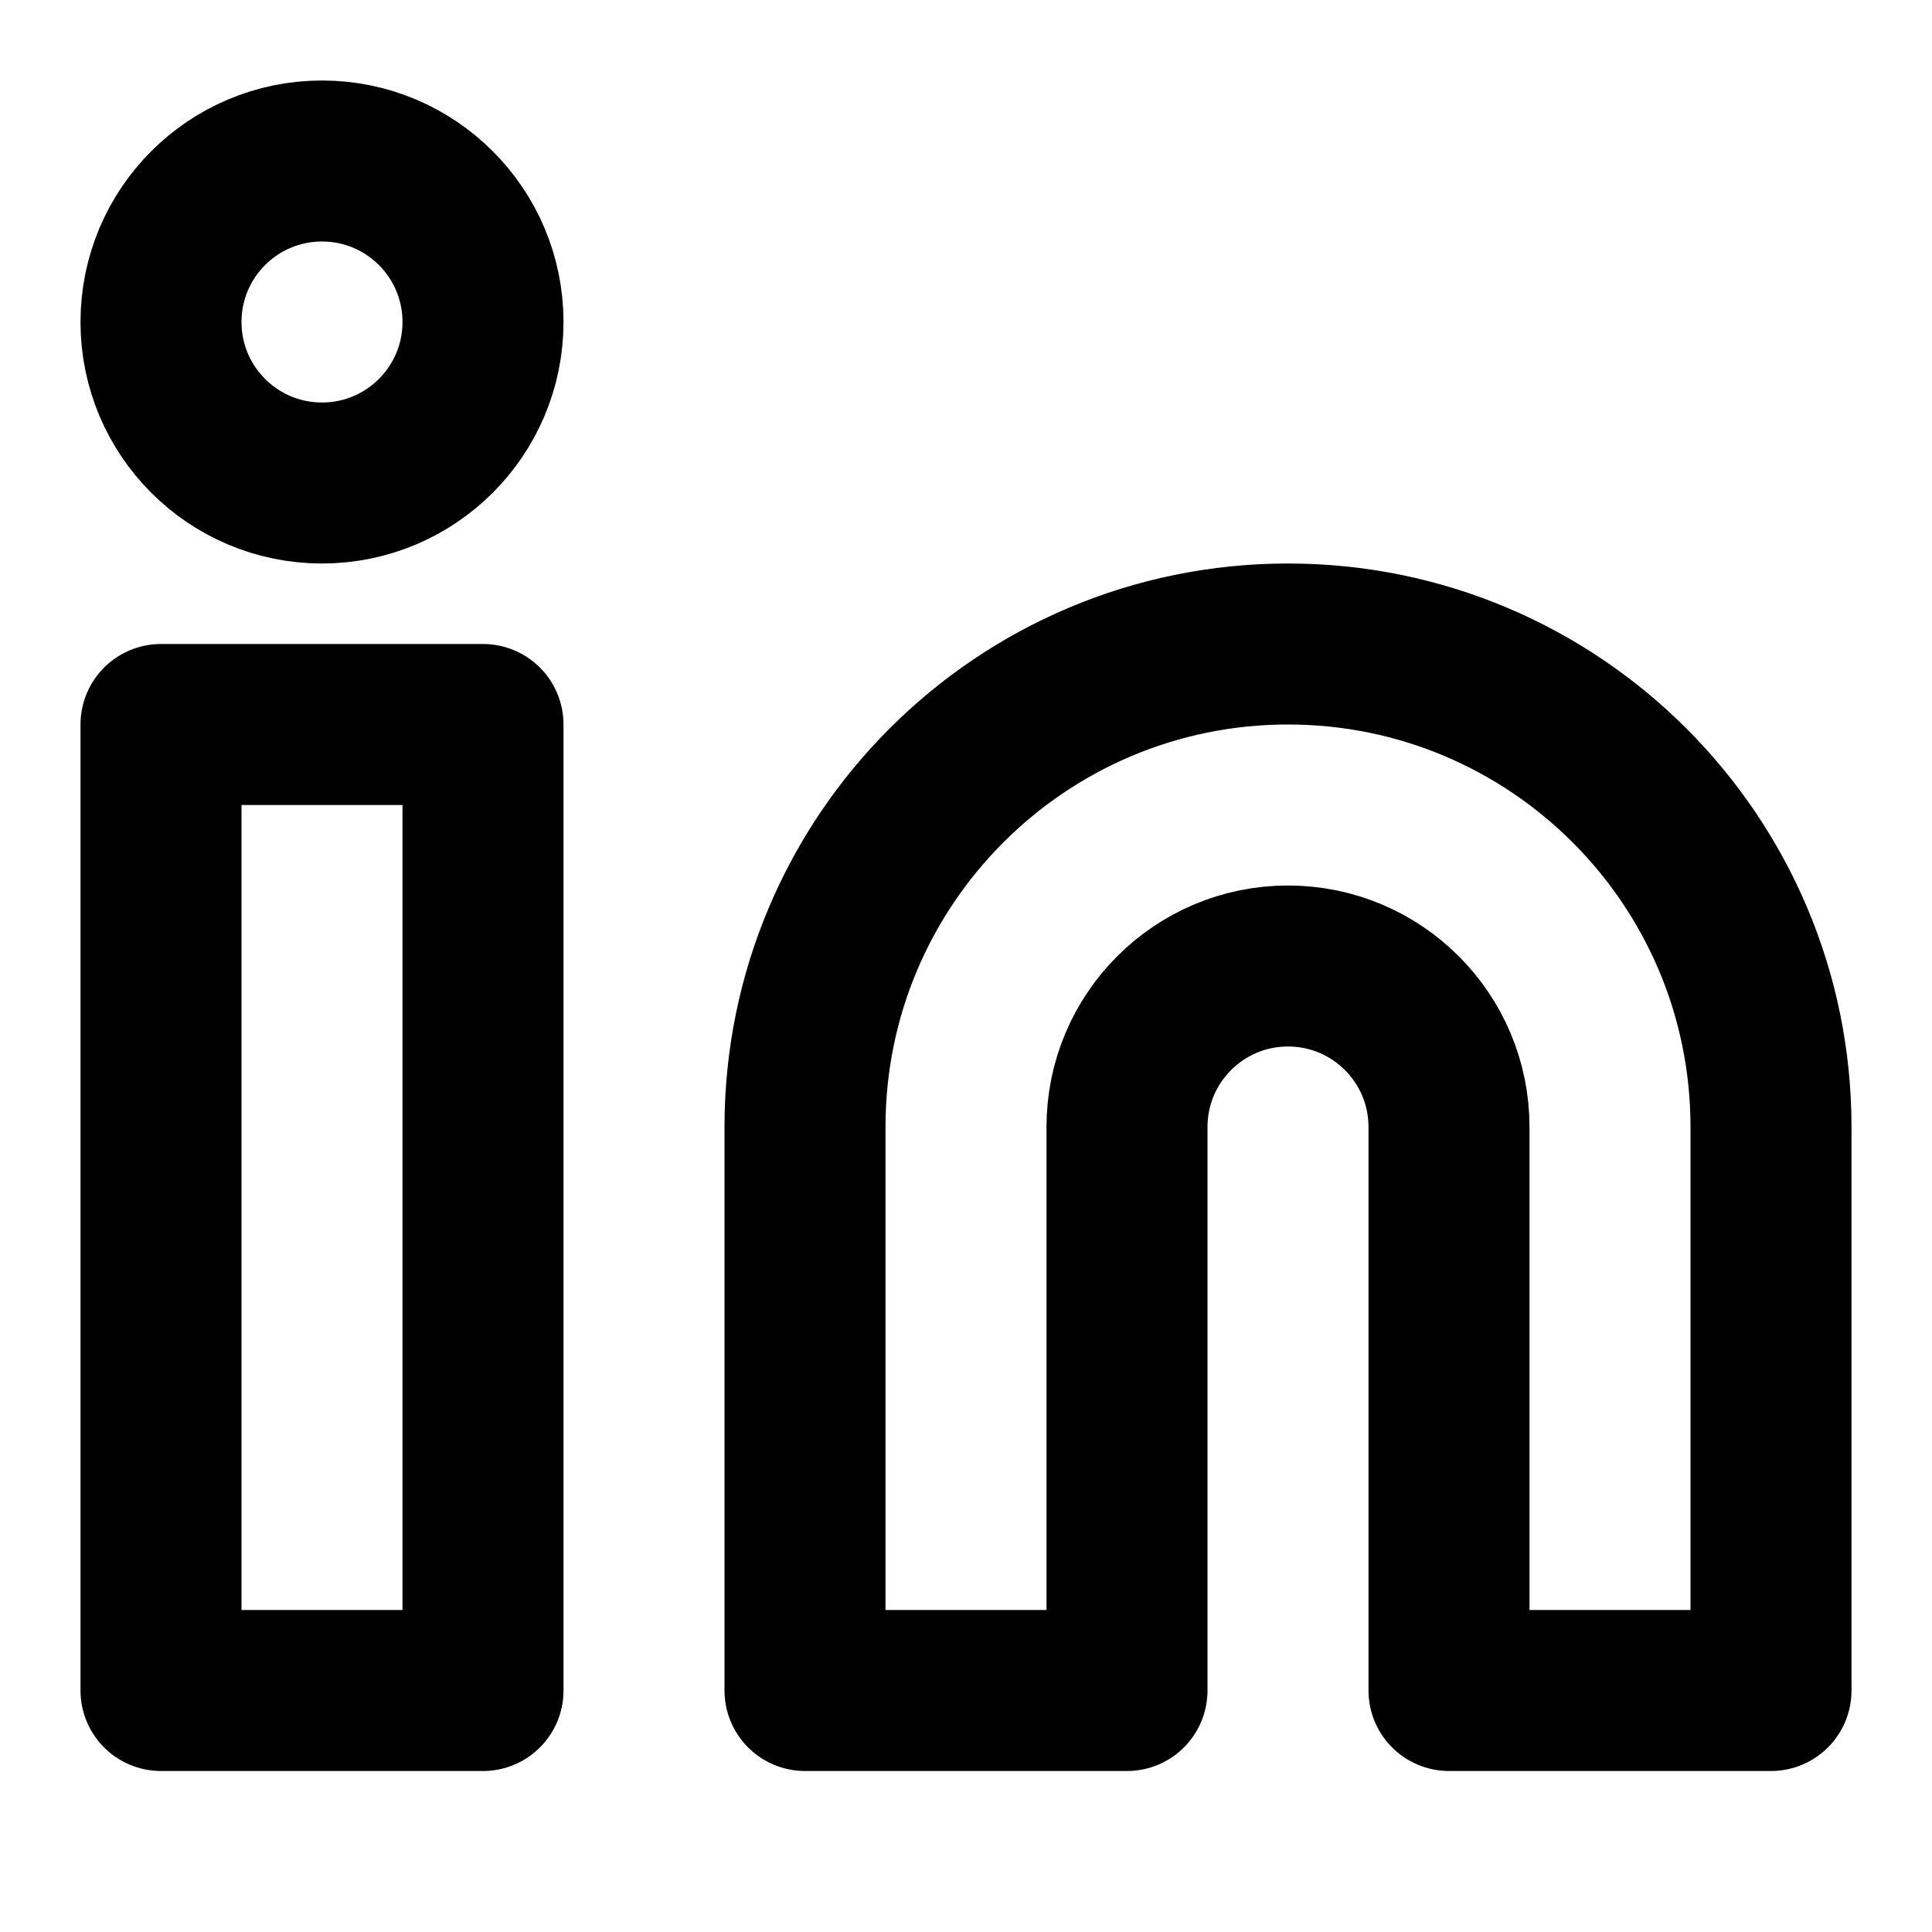
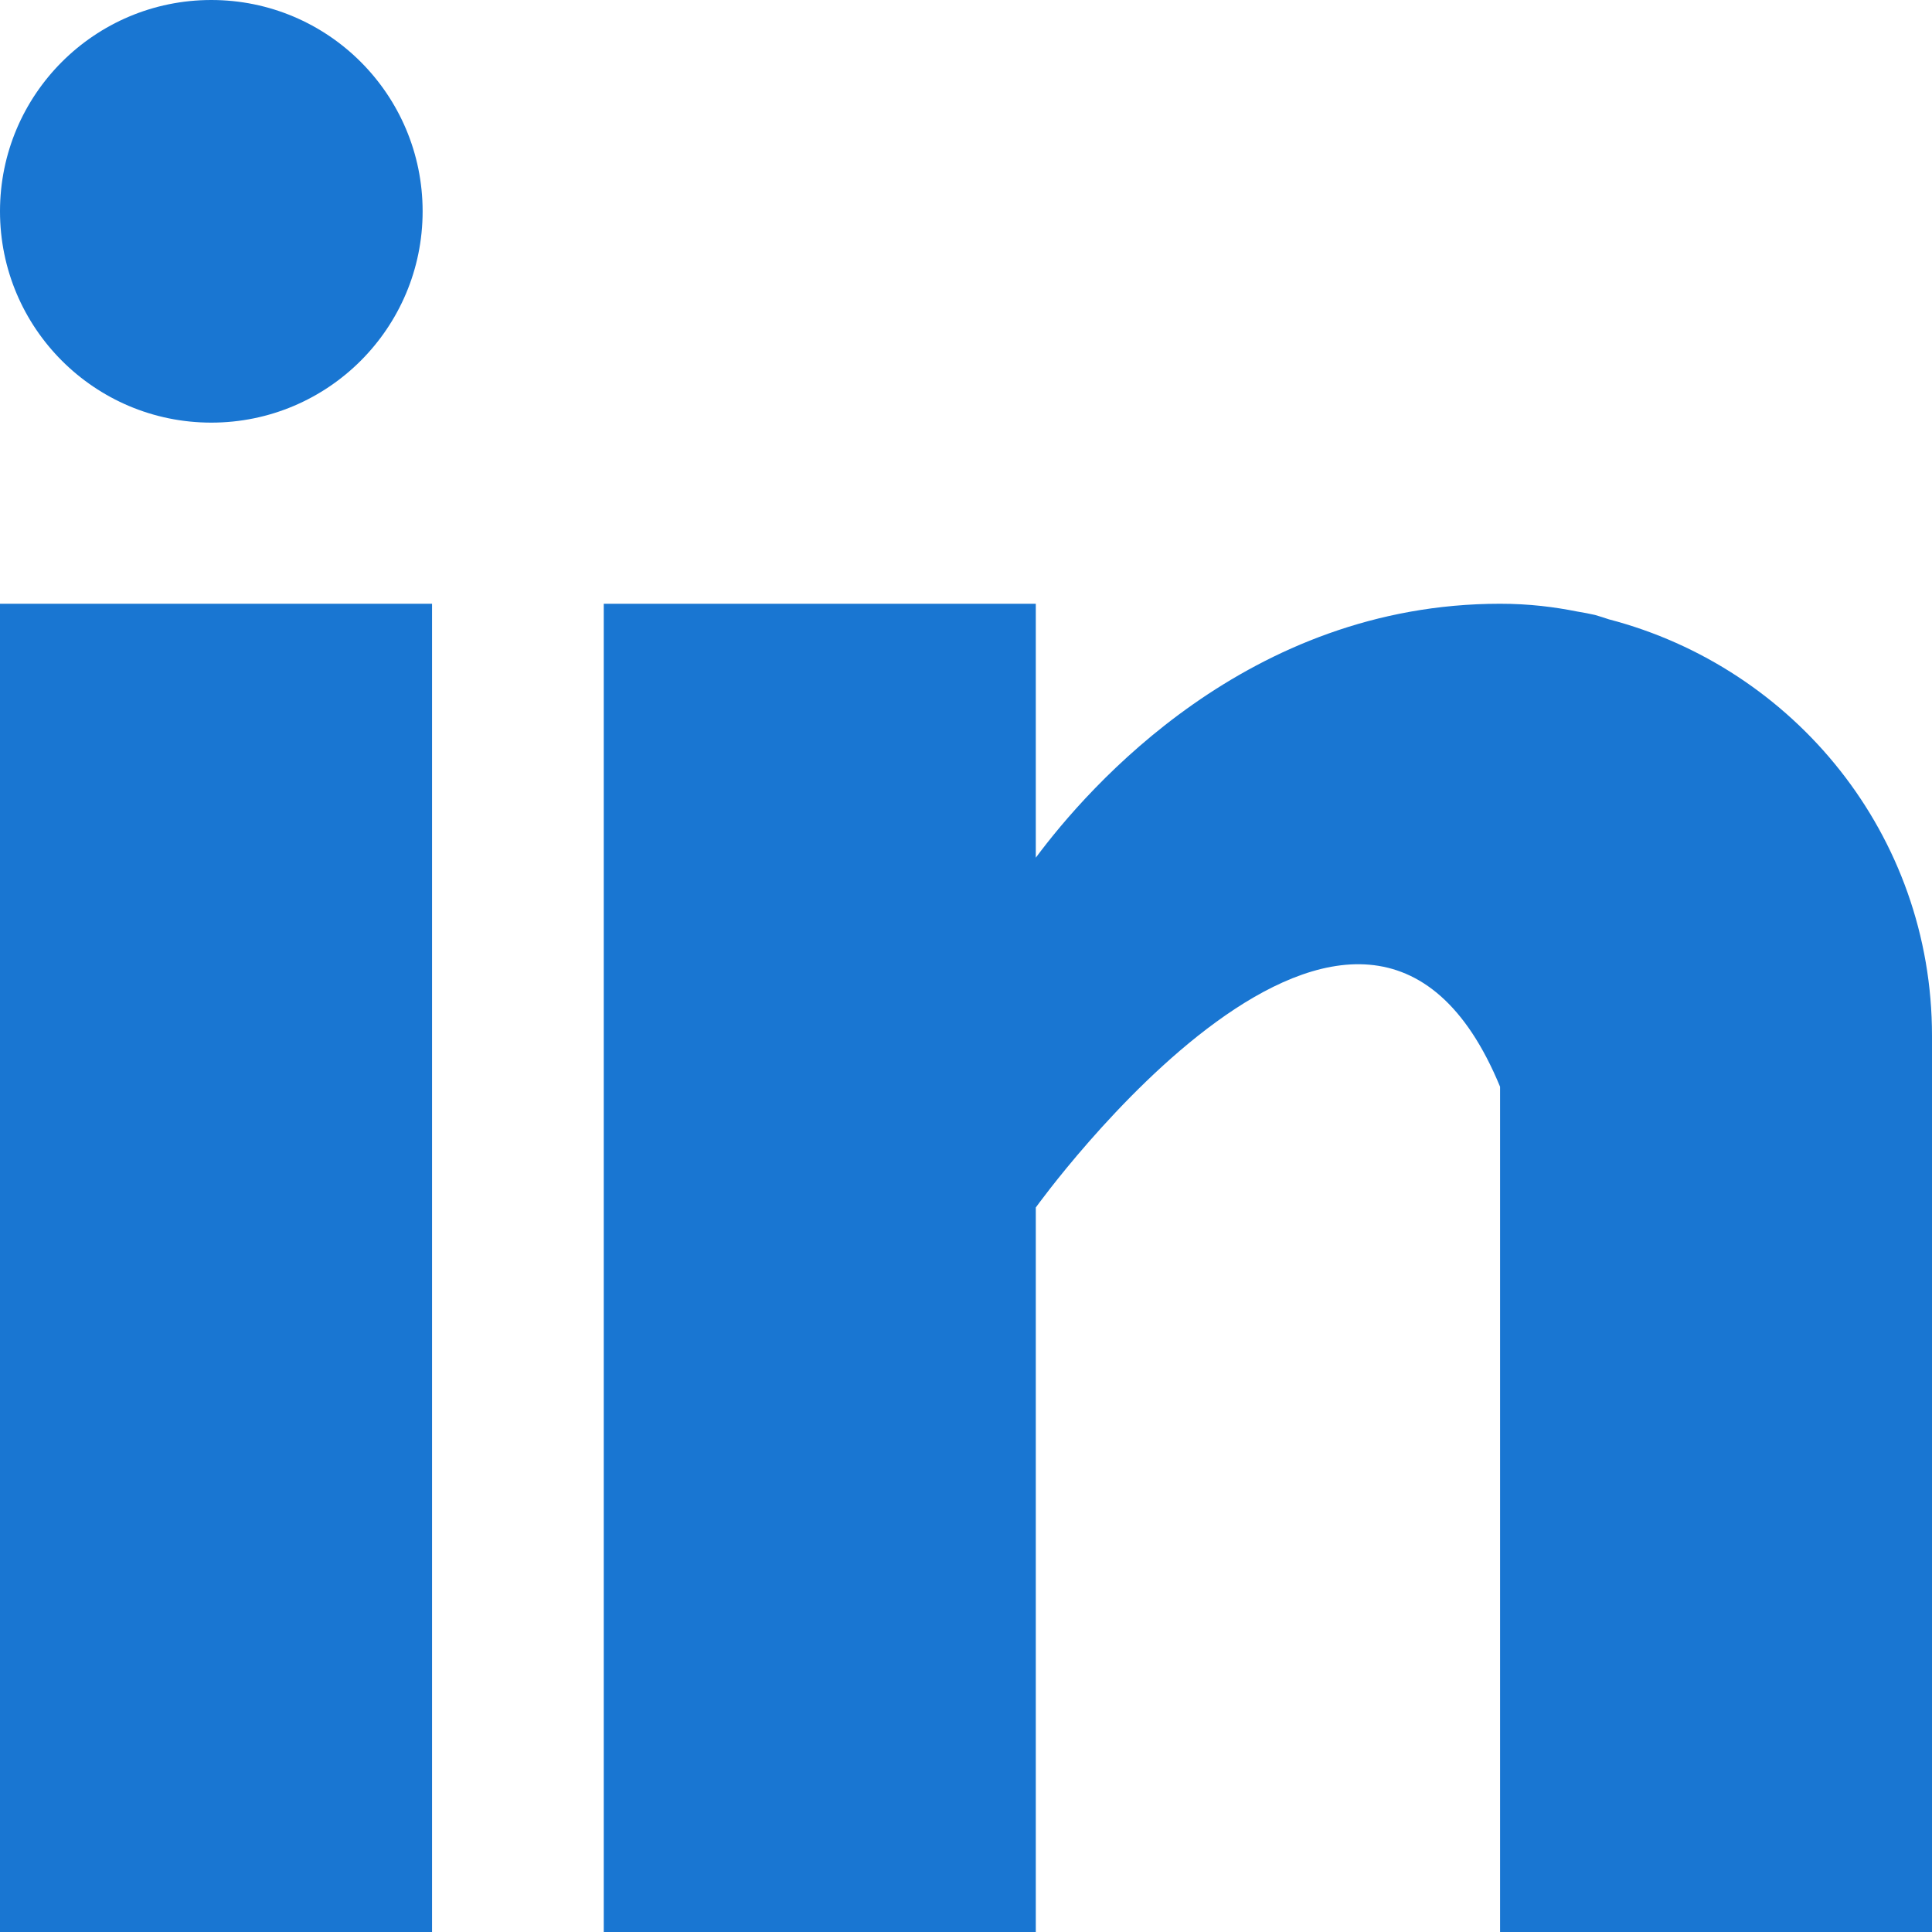
- <svg xmlns="http://www.w3.org/2000/svg" width="24" height="24" viewBox="0 0 24 24" fill="none" stroke="black" stroke-width="2" stroke-linecap="round" stroke-linejoin="round" class="feather feather-linkedin">
-   <path d="M16 8a6 6 0 0 1 6 6v7h-4v-7a2 2 0 0 0-2-2 2 2 0 0 0-2 2v7h-4v-7a6 6 0 0 1 6-6z" />
-   <rect x="2" y="9" width="4" height="12" />
-   <circle cx="4" cy="4" r="2" />
+ <svg xmlns="http://www.w3.org/2000/svg" version="1.1" id="Capa_1" x="0px" y="0px" viewBox="0 0 512 512" style="enable-background:new 0 0 512 512;" xml:space="preserve">
+   <g>
+     <rect y="160" style="fill:#1976D2;" width="114.496" height="352" />
+     <path style="fill:#1976D2;" d="M426.368,164.128c-1.216-0.384-2.368-0.8-3.648-1.152c-1.536-0.352-3.072-0.64-4.64-0.896   c-6.08-1.216-12.736-2.08-20.544-2.08l0,0l0,0c-66.752,0-109.088,48.544-123.04,67.296V160H160v352h114.496V320   c0,0,86.528-120.512,123.04-32c0,79.008,0,224,0,224H512V274.464C512,221.28,475.552,176.96,426.368,164.128z" />
+     <circle style="fill:#1976D2;" cx="56" cy="56" r="56" />
+   </g>
+   <g>
+ </g>
+   <g>
+ </g>
+   <g>
+ </g>
+   <g>
+ </g>
+   <g>
+ </g>
+   <g>
+ </g>
+   <g>
+ </g>
+   <g>
+ </g>
+   <g>
+ </g>
+   <g>
+ </g>
+   <g>
+ </g>
+   <g>
+ </g>
+   <g>
+ </g>
+   <g>
+ </g>
+   <g>
+ </g>
</svg>
